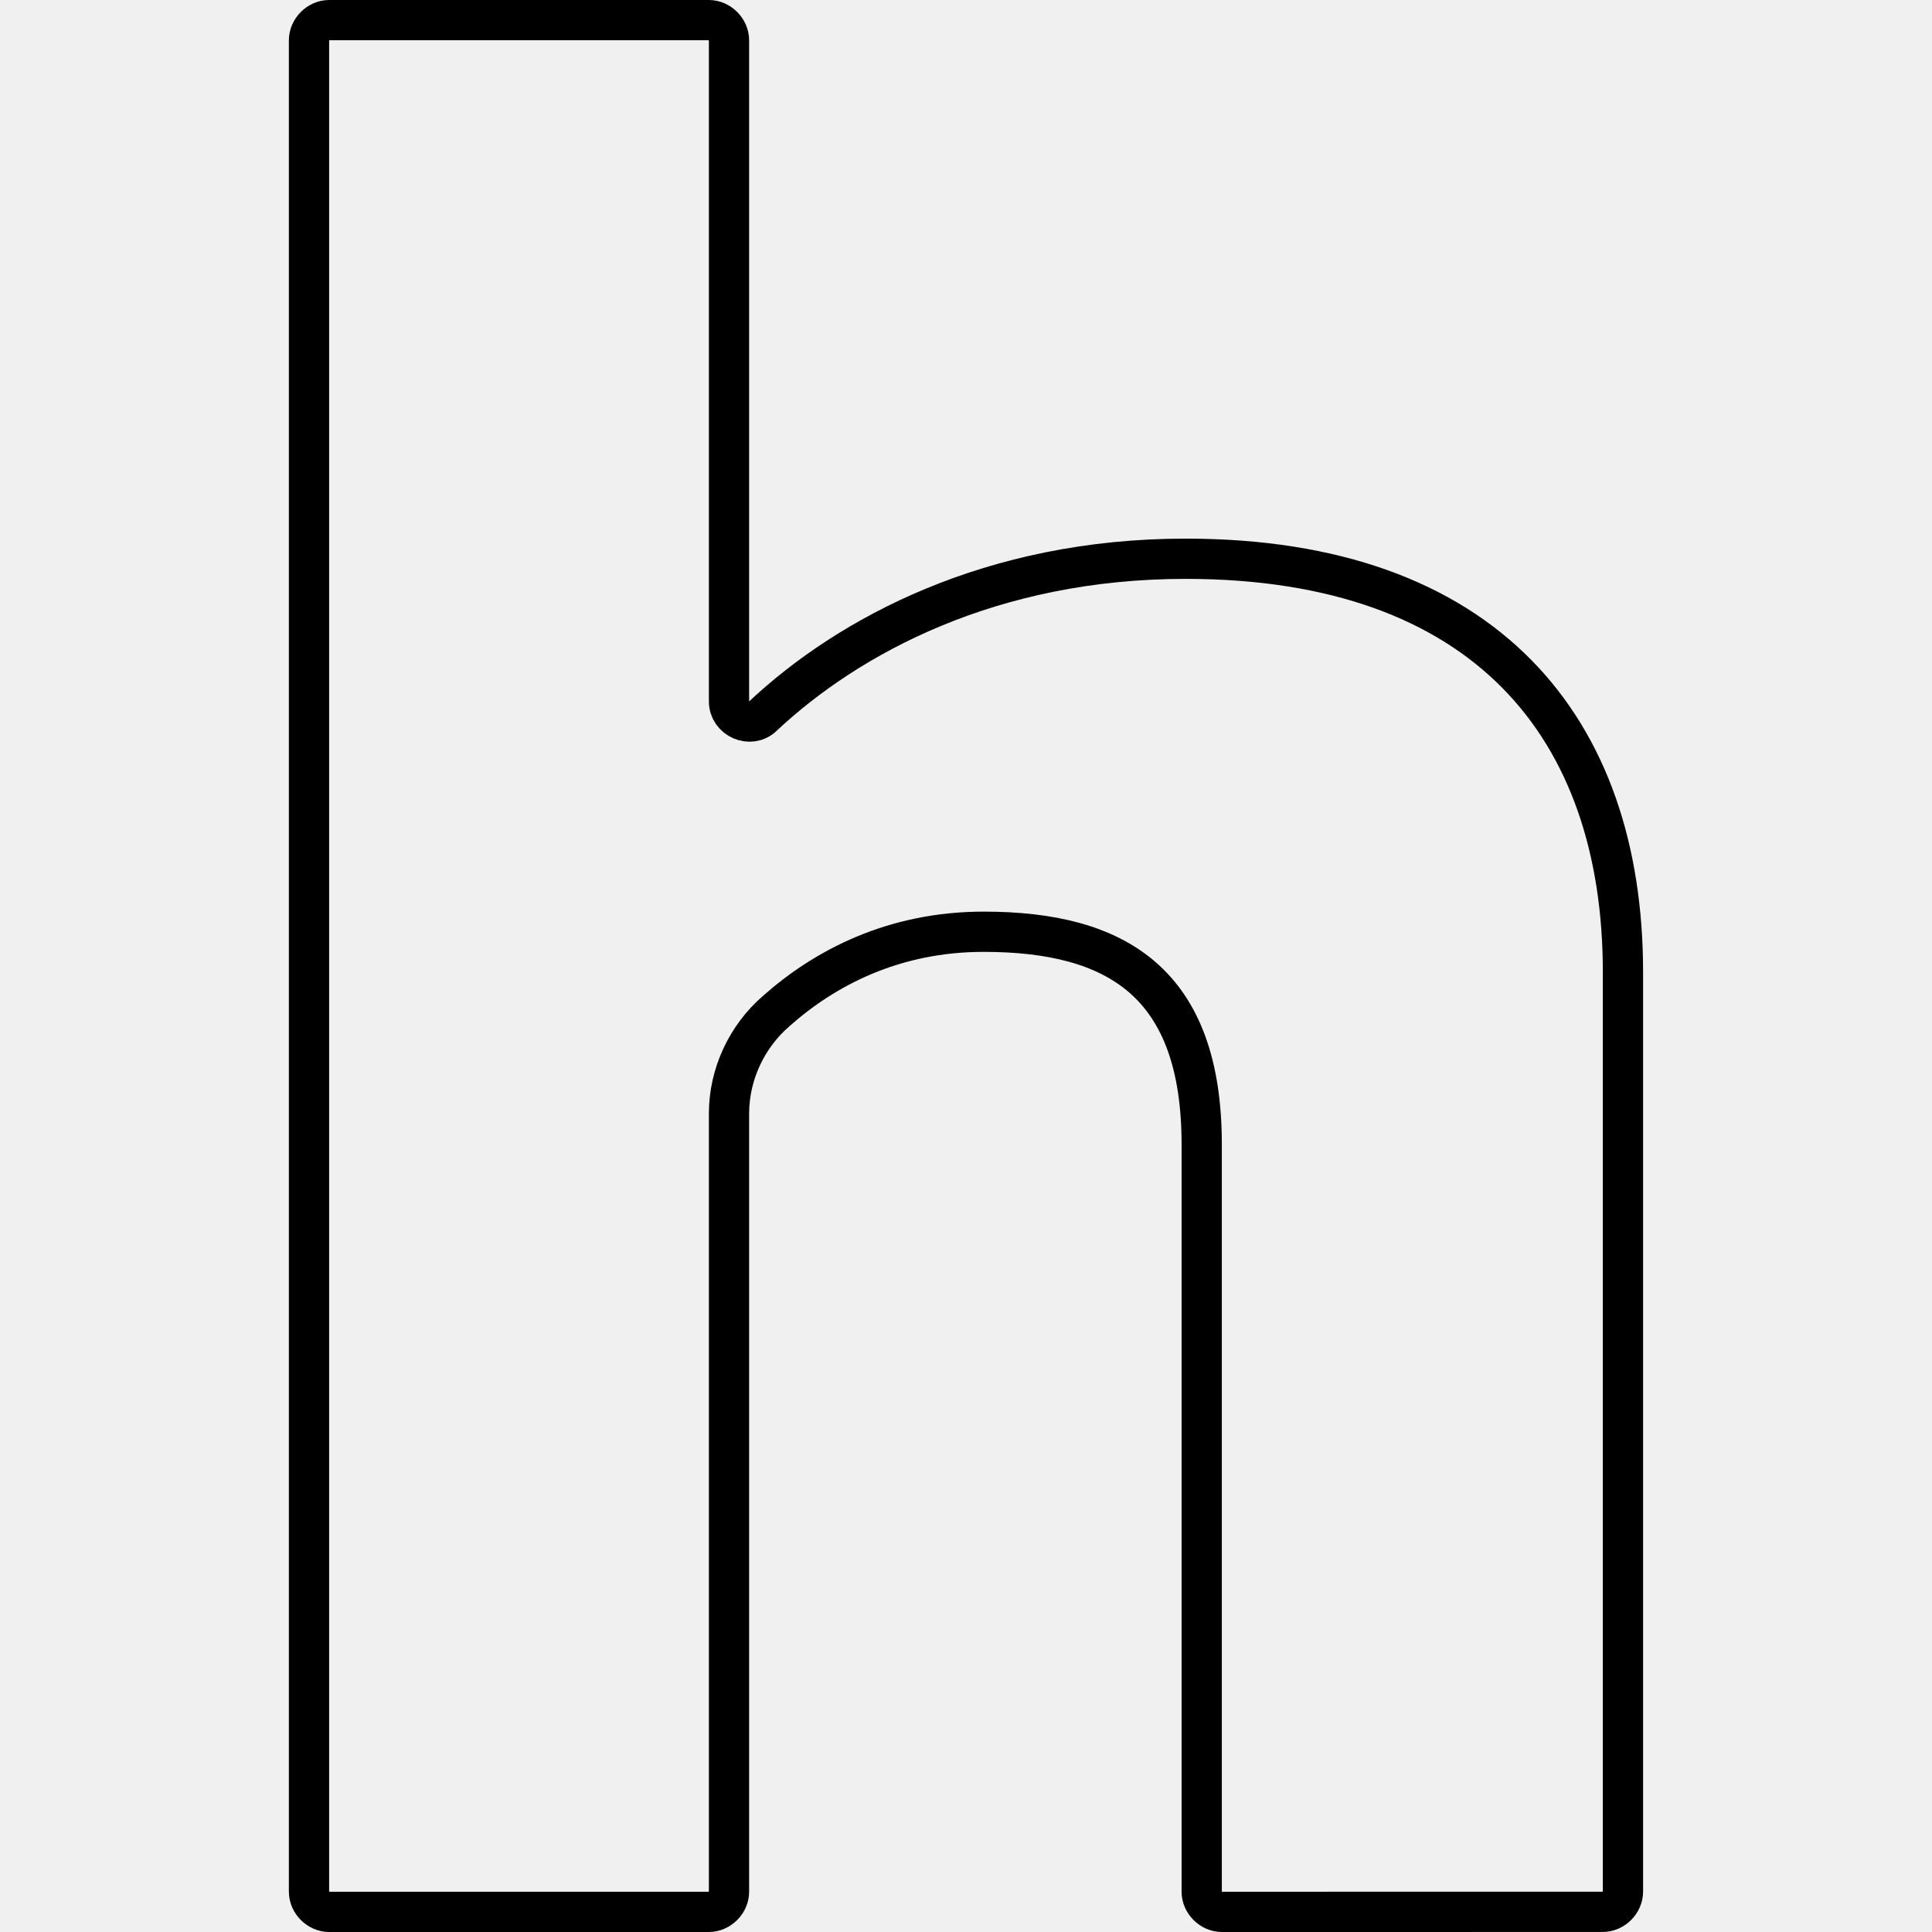
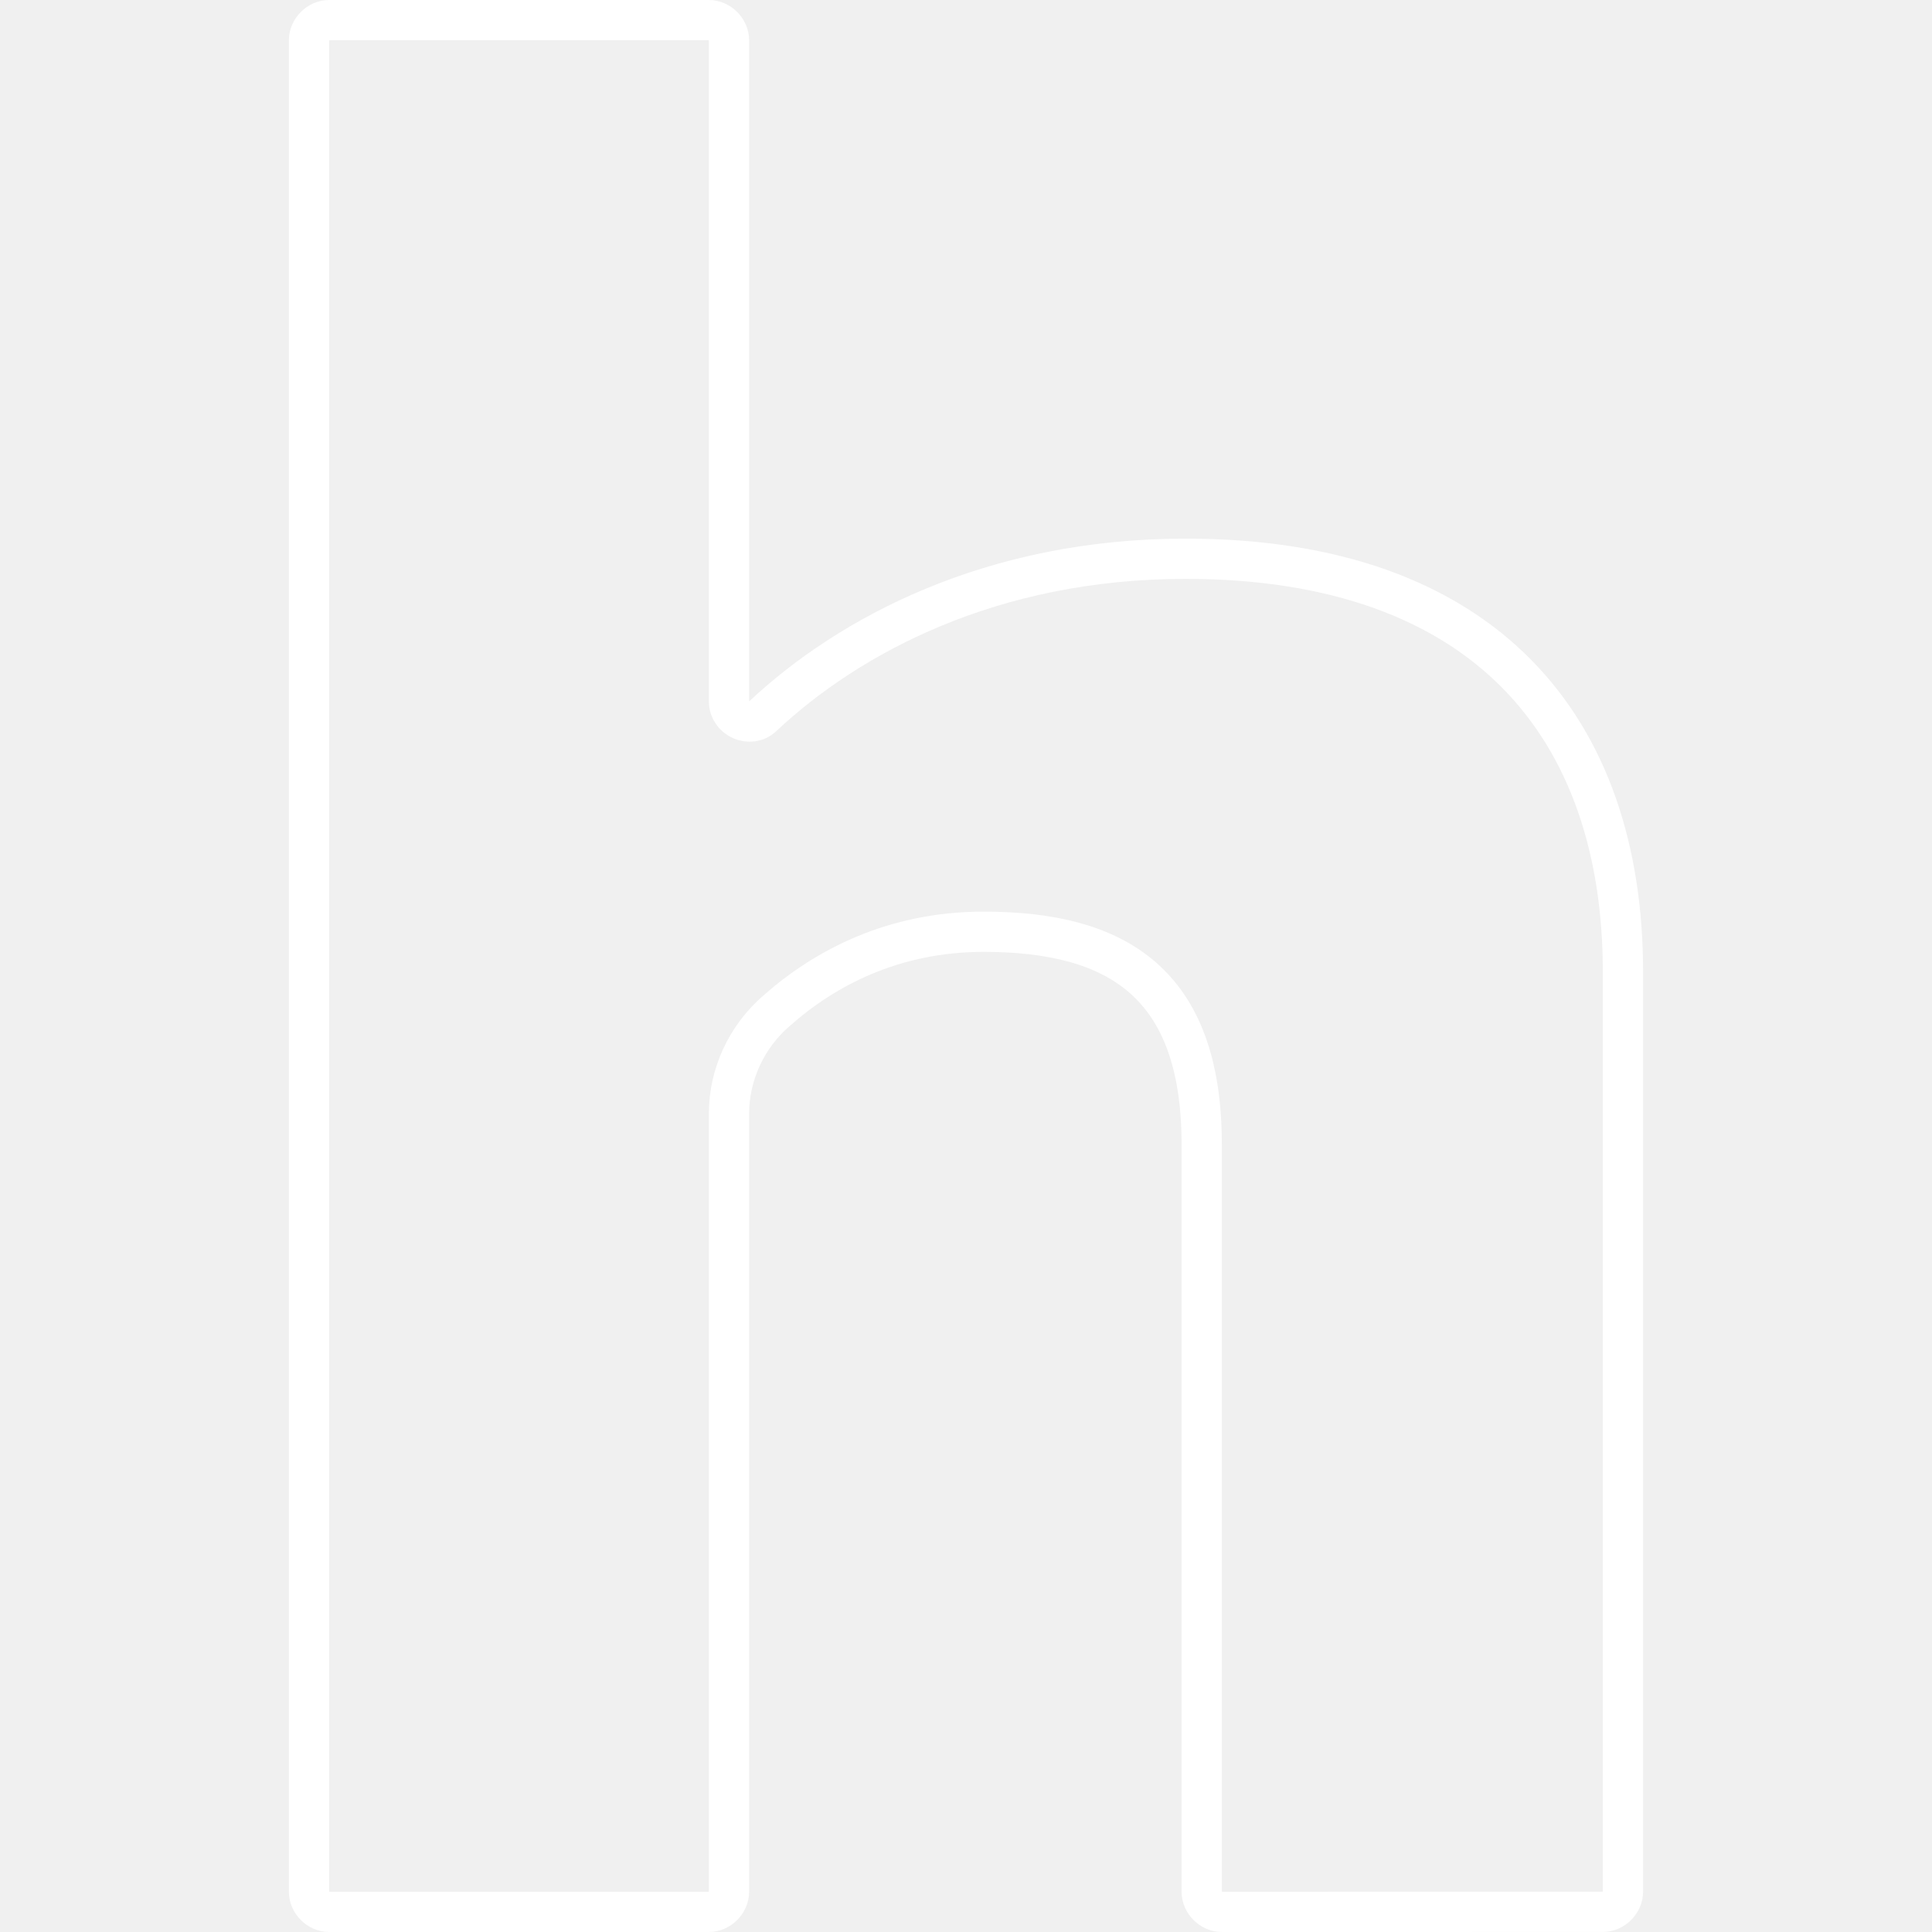
<svg xmlns="http://www.w3.org/2000/svg" viewBox="0 0 48 48">
-   <path fill="none" stroke="#000" stroke-linecap="round" stroke-linejoin="round" d="M30.358 47.5c-.267 0-.502-.235-.502-.502V28.433c0-4.014-2.109-5.284-5.417-5.284-2.242 0-3.951.902-5.151 1.968-.737.635-1.176 1.576-1.176 2.548v19.333c0 .267-.235.502-.502.502H8.179c-.267 0-.502-.235-.502-.502V1.002c0-.267.235-.502.502-.502h9.431c.267 0 .502.235.502.502V17.426c0 .431.533.666.839.368 2.14-2.007 5.684-3.912 10.505-3.912 7.456 0 10.866 4.21 10.866 10.27v22.845c0 .267-.235.502-.502.502z" />
+   <path fill="none" stroke="#fff" stroke-linecap="round" stroke-linejoin="round" d="M30.358 47.5c-.267 0-.502-.235-.502-.502V28.433c0-4.014-2.109-5.284-5.417-5.284-2.242 0-3.951.902-5.151 1.968-.737.635-1.176 1.576-1.176 2.548v19.333c0 .267-.235.502-.502.502H8.179c-.267 0-.502-.235-.502-.502V1.002c0-.267.235-.502.502-.502h9.431c.267 0 .502.235.502.502V17.426c0 .431.533.666.839.368 2.14-2.007 5.684-3.912 10.505-3.912 7.456 0 10.866 4.21 10.866 10.27v22.845c0 .267-.235.502-.502.502z" />
</svg>
